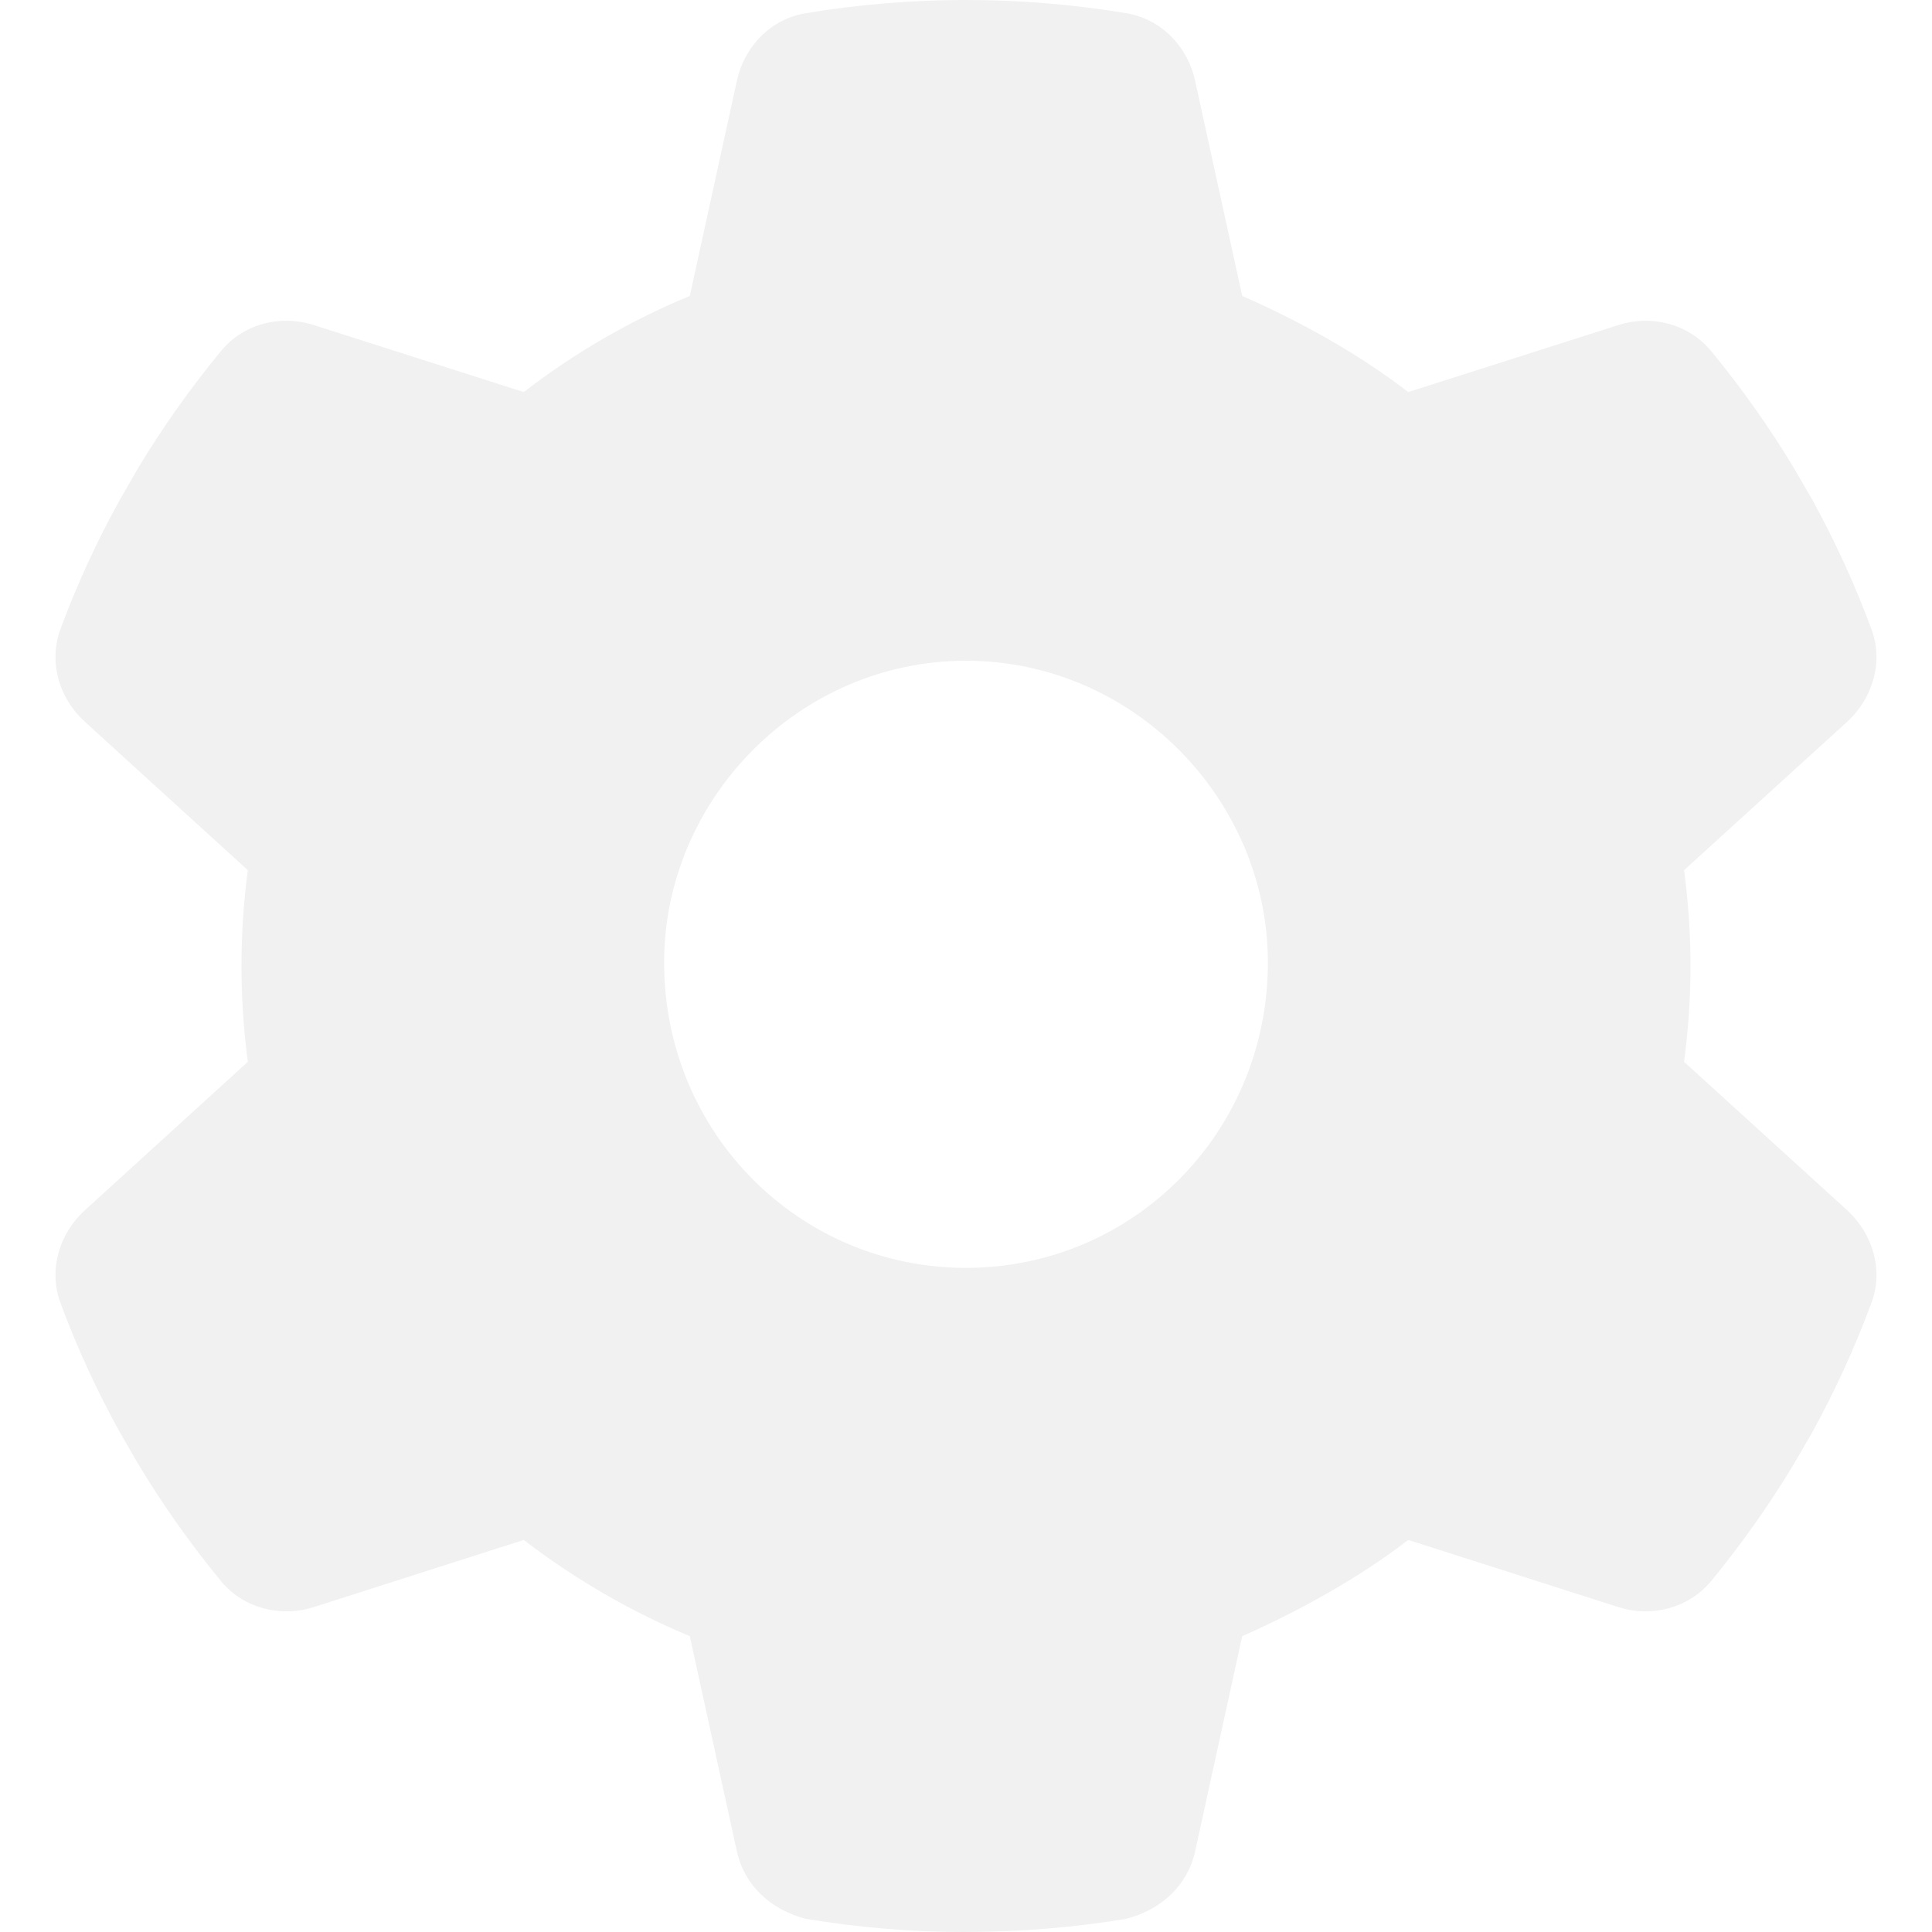
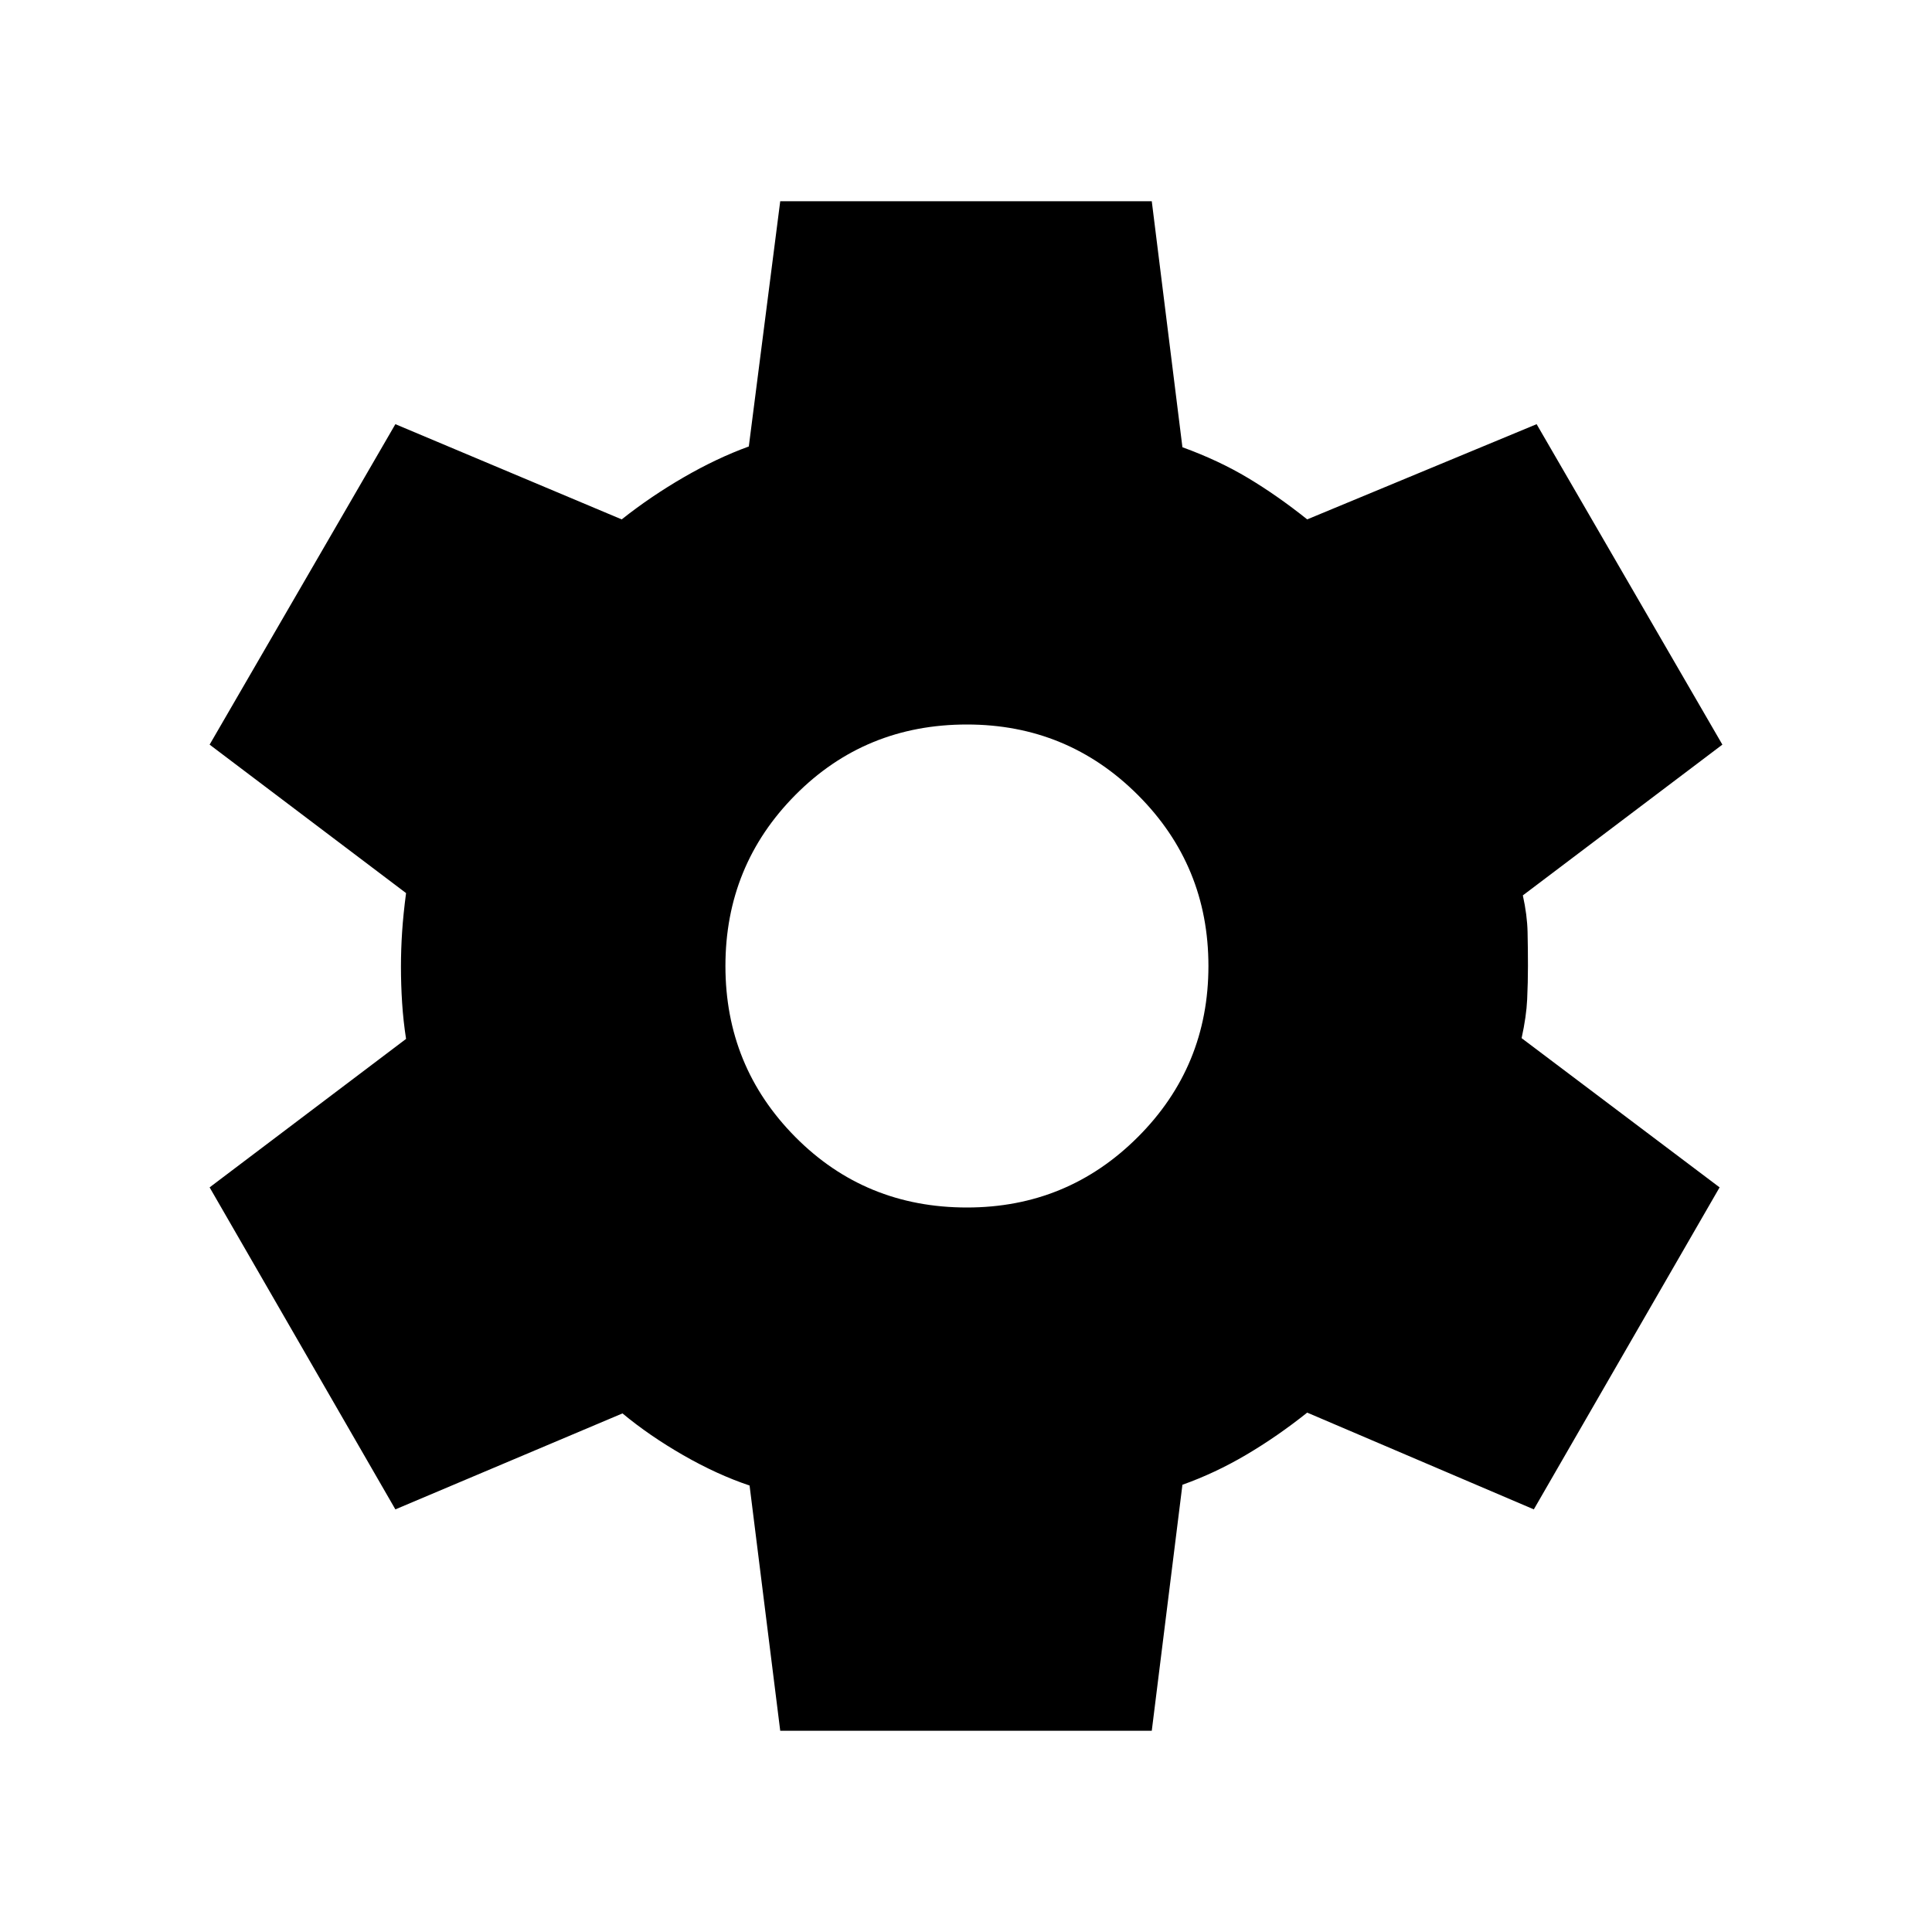
- <svg xmlns="http://www.w3.org/2000/svg" viewBox="0 0 512 512">
-   <path fill="#f1f1f1" d="M495.9 166.6C499.2 175.2 496.4 184.9 489.6 191.2L446.3 230.6C447.4 238.9 448 247.4 448 256C448 264.6 447.4 273.1 446.3 281.4L489.6 320.8C496.4 327.1 499.2 336.8 495.9 345.4C491.5 357.3 486.2 368.8 480.2 379.7L475.5 387.8C468.9 398.8 461.5 409.2 453.4 419.1C447.4 426.2 437.7 428.7 428.9 425.9L373.2 408.1C359.8 418.4 344.1 427 329.2 433.6L316.7 490.7C314.7 499.7 307.7 506.1 298.5 508.5C284.7 510.8 270.5 512 255.1 512C241.5 512 227.3 510.8 213.5 508.5C204.3 506.1 197.3 499.7 195.3 490.7L182.8 433.6C167 427 152.2 418.4 138.8 408.1L83.14 425.9C74.3 428.7 64.55 426.2 58.63 419.1C50.52 409.2 43.12 398.8 36.52 387.8L31.84 379.7C25.77 368.8 20.49 357.3 16.06 345.4C12.82 336.8 15.55 327.1 22.41 320.8L65.67 281.4C64.57 273.1 64 264.6 64 256C64 247.4 64.57 238.9 65.67 230.6L22.41 191.2C15.55 184.9 12.82 175.3 16.06 166.6C20.49 154.7 25.78 143.2 31.84 132.3L36.51 124.2C43.12 113.2 50.52 102.8 58.63 92.95C64.55 85.8 74.3 83.32 83.14 86.14L138.8 103.9C152.2 93.56 167 84.96 182.8 78.43L195.3 21.33C197.3 12.25 204.3 5.04 213.5 3.51C227.3 1.201 241.5 0 256 0C270.5 0 284.7 1.201 298.5 3.51C307.7 5.04 314.7 12.25 316.7 21.33L329.2 78.43C344.1 84.96 359.8 93.56 373.2 103.9L428.9 86.14C437.7 83.32 447.4 85.8 453.4 92.95C461.5 102.8 468.9 113.2 475.5 124.2L480.2 132.3C486.2 143.2 491.5 154.7 495.9 166.6V166.6zM256 336C300.2 336 336 300.2 336 255.1C336 211.8 300.2 175.1 256 175.1C211.8 175.1 176 211.8 176 255.1C176 300.2 211.8 336 256 336z" />
+ <svg xmlns="http://www.w3.org/2000/svg" height="24px" viewBox="0 -960 960 960" width="24px" fill="currentColor">
+   <path d="m387.69-100-15.23-121.85q-16.07-5.38-32.96-15.07-16.88-9.7-30.19-20.77L196.46-210l-92.3-160 97.61-73.77q-1.38-8.92-1.96-17.92-.58-9-.58-17.93 0-8.53.58-17.34t1.96-19.27L104.16-590l92.3-159.23 112.46 47.31q14.47-11.46 30.89-20.96t32.27-15.27L387.69-860h184.62l15.23 122.23q18 6.54 32.57 15.27 14.58 8.73 29.43 20.58l114-47.31L855.84-590l-99.15 74.92q2.15 9.69 2.35 18.12.19 8.42.19 16.96 0 8.15-.39 16.58-.38 8.42-2.76 19.27L854.46-370l-92.31 160-112.61-48.08q-14.85 11.85-30.31 20.96-15.46 9.12-31.69 14.89L572.31-100H387.69Zm92.77-260q49.92 0 84.96-35.04 35.04-35.04 35.04-84.96 0-49.92-35.04-84.96Q530.38-600 480.46-600q-50.54 0-85.27 35.04T360.46-480q0 49.92 34.73 84.96Q429.92-360 480.46-360Z" />
</svg>
